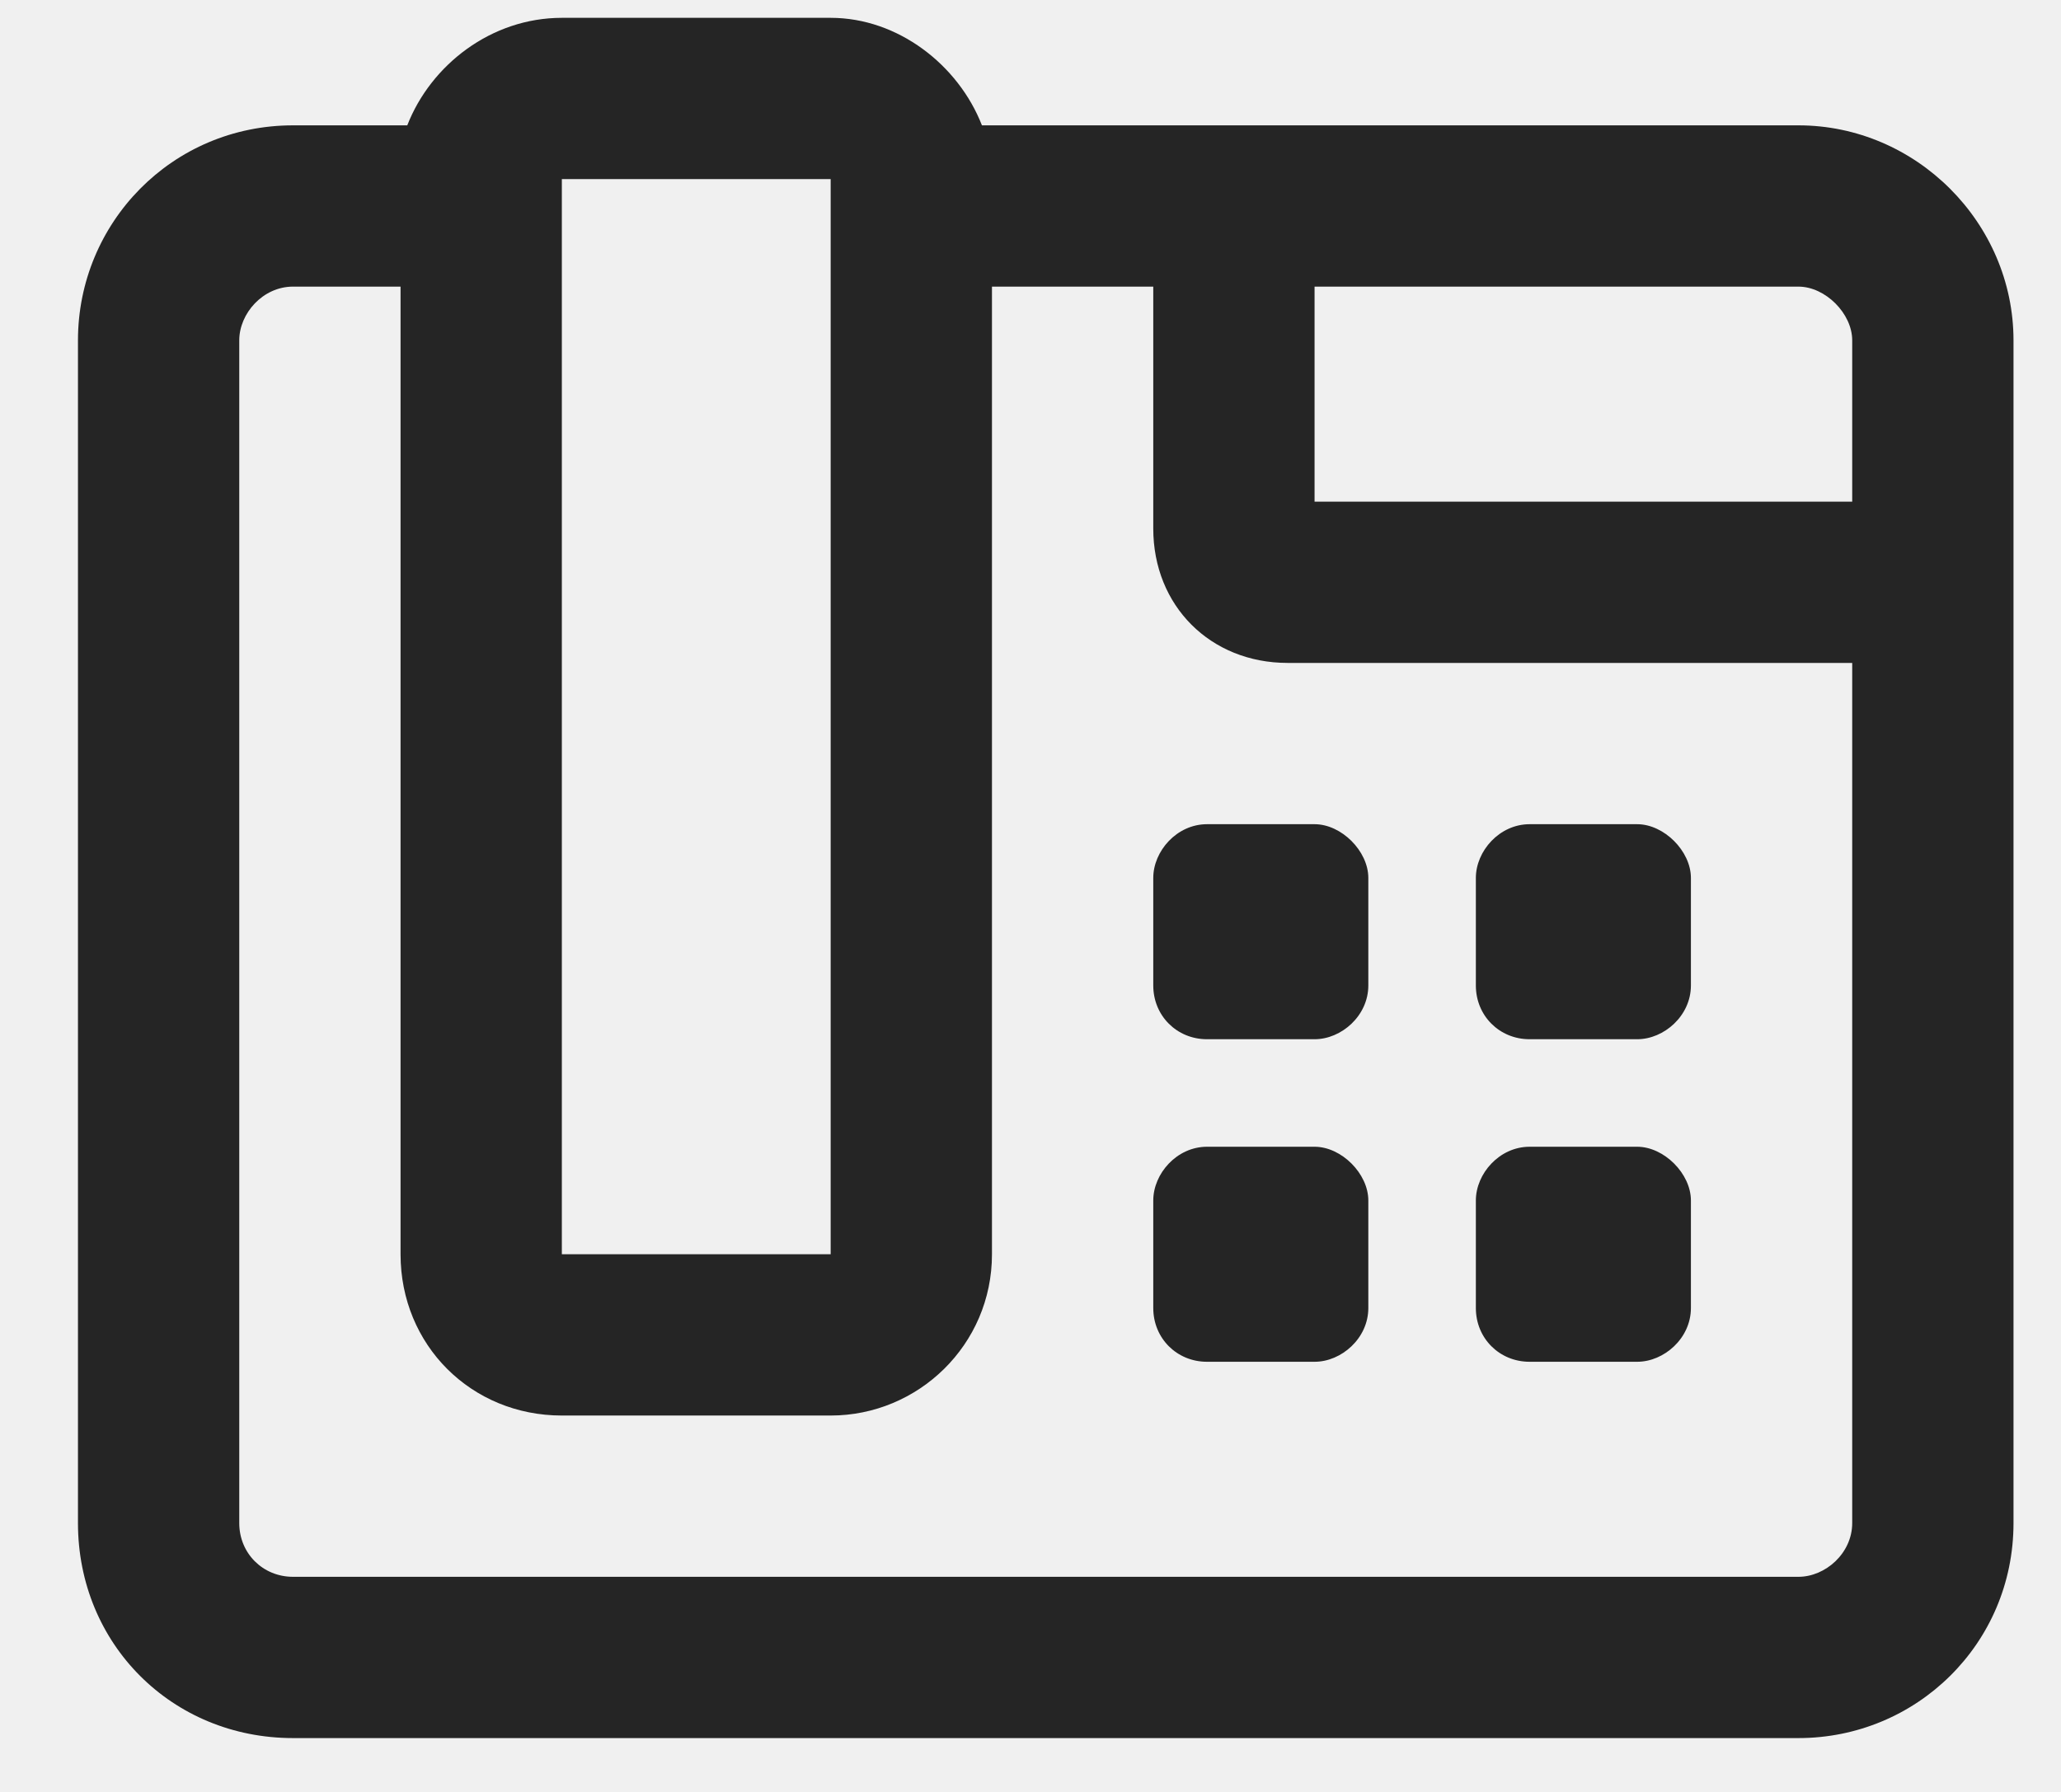
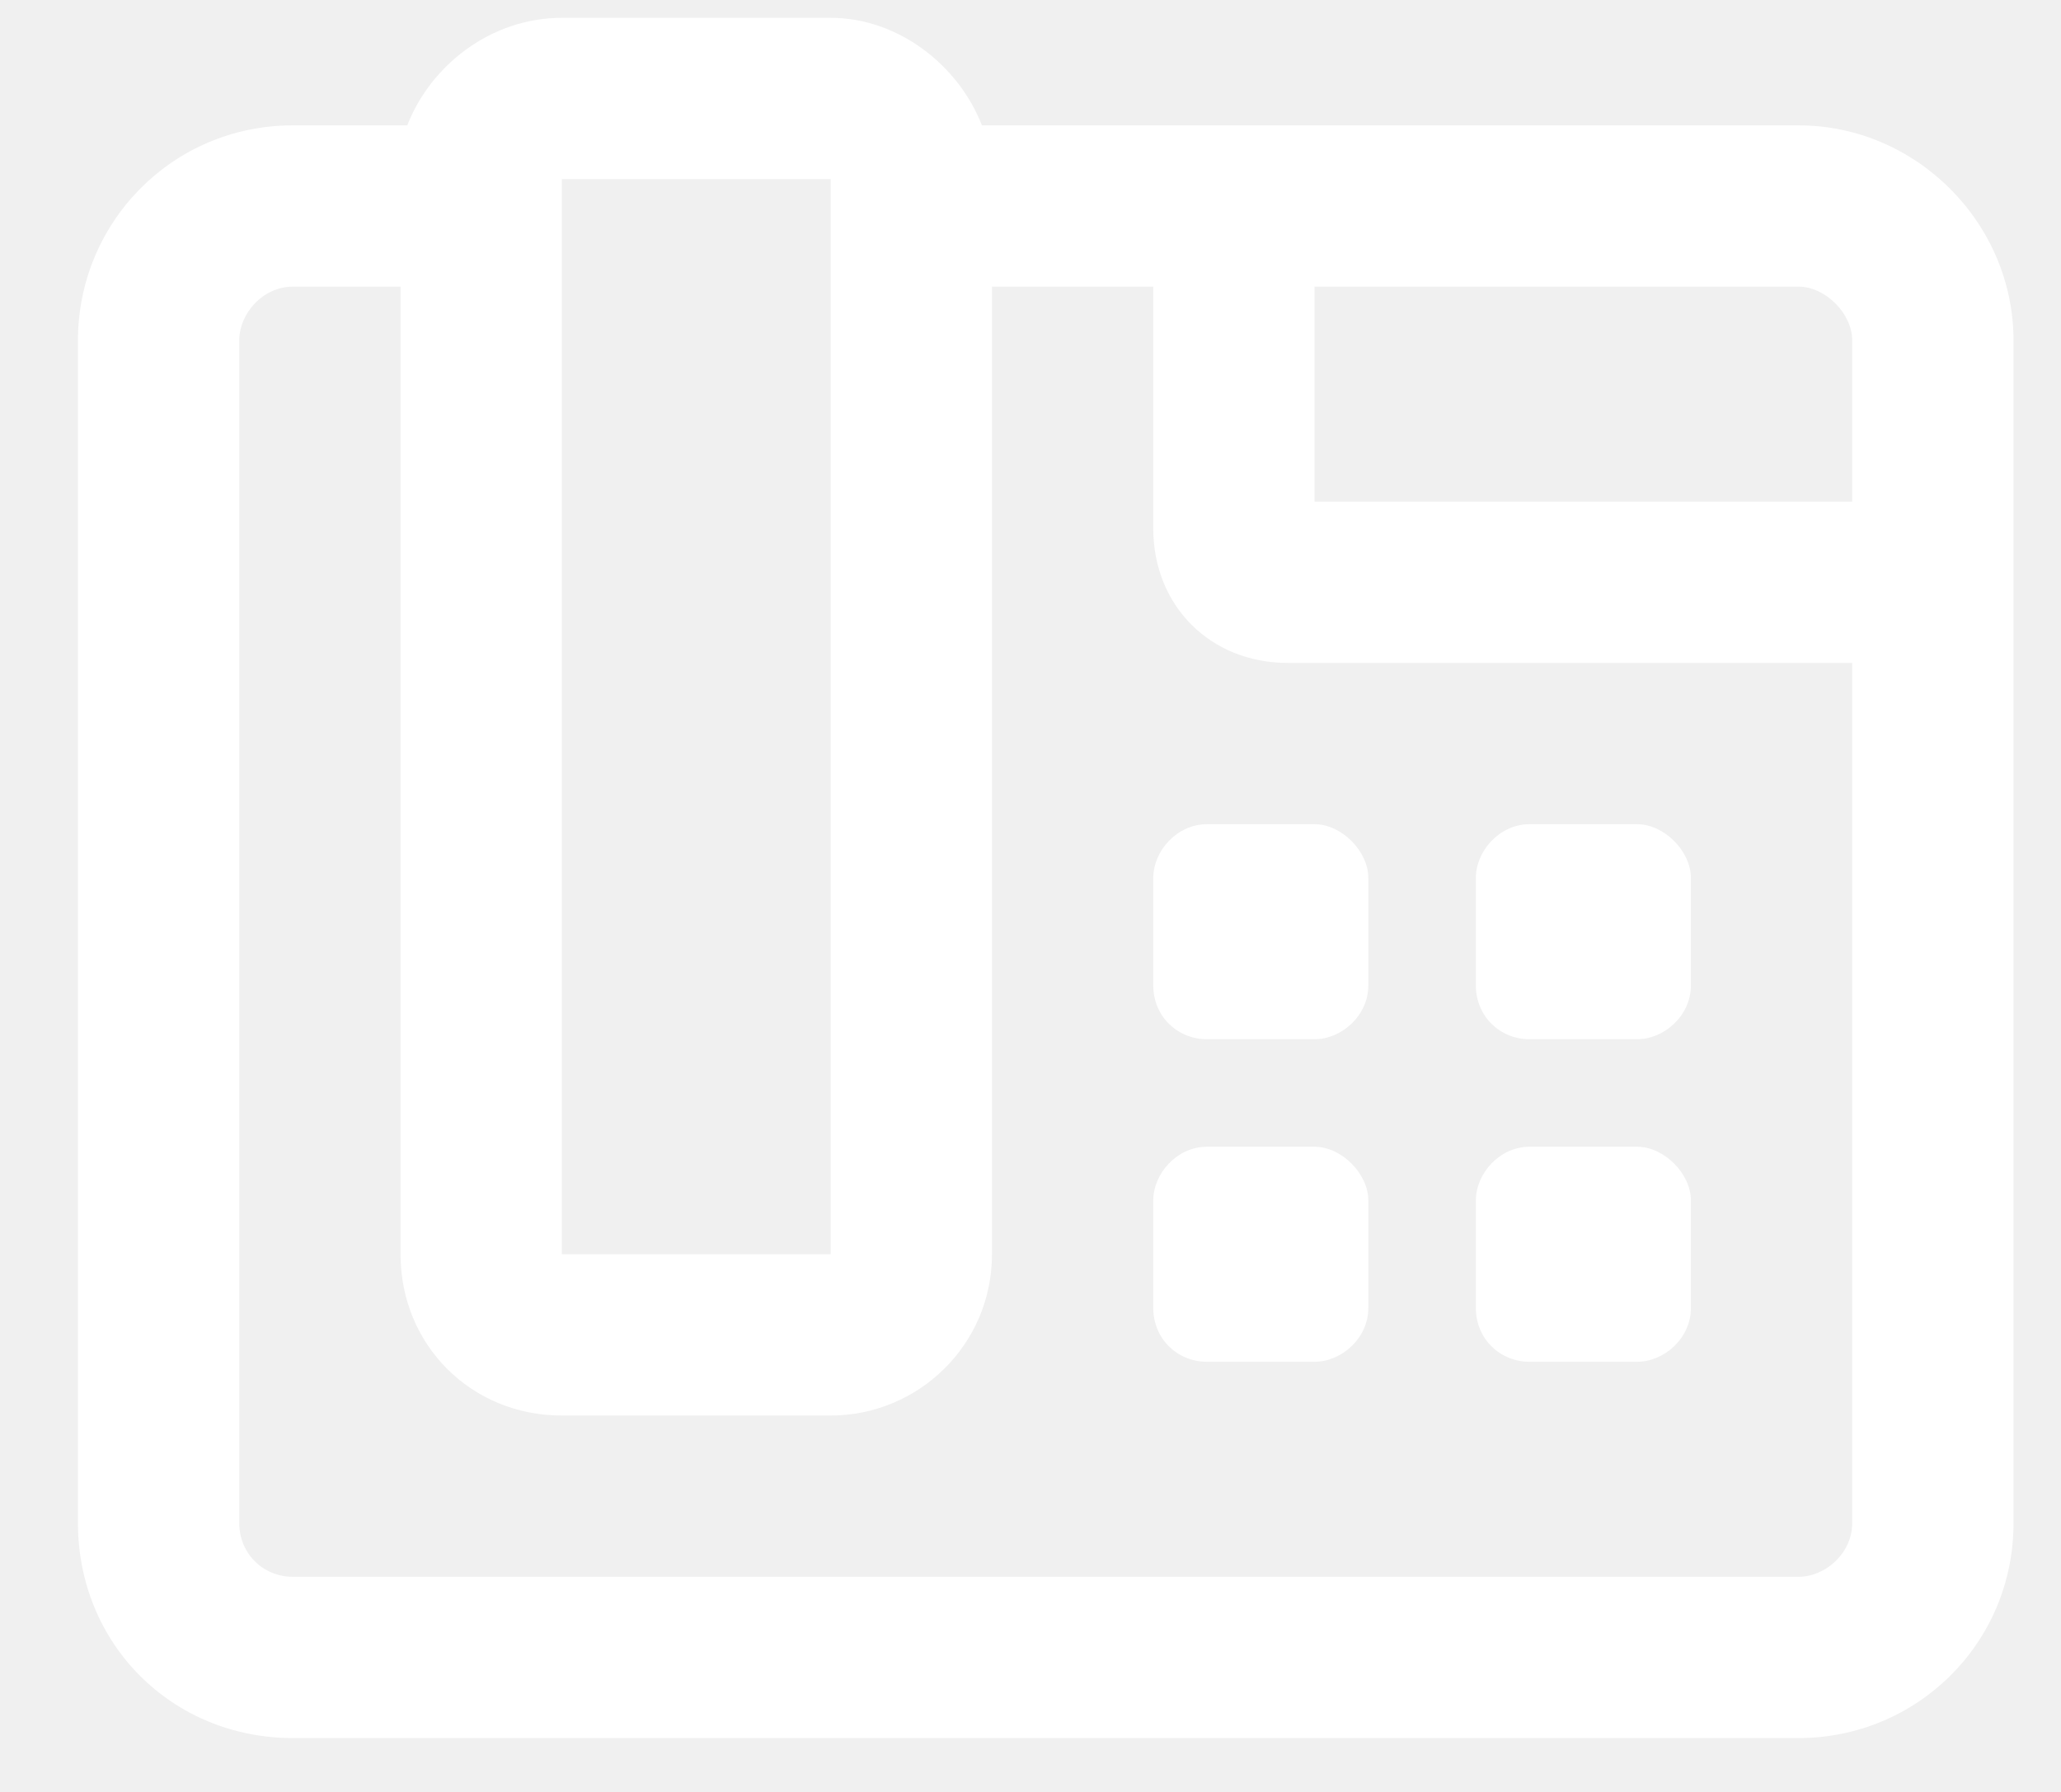
<svg xmlns="http://www.w3.org/2000/svg" width="23" height="20" viewBox="0 0 23 20" fill="none">
-   <path d="M14.67 12.799H13.47C13.133 12.799 12.87 13.099 12.87 13.399V14.599C12.87 14.937 13.133 15.199 13.47 15.199H14.67C14.97 15.199 15.27 14.937 15.27 14.599V13.399C15.27 13.099 14.97 12.799 14.67 12.799ZM12.87 9.799V10.999C12.87 11.337 13.133 11.599 13.47 11.599H14.67C14.97 11.599 15.27 11.337 15.27 10.999V9.799C15.27 9.499 14.97 9.199 14.67 9.199H13.47C13.133 9.199 12.87 9.499 12.87 9.799ZM17.07 15.199H18.27C18.57 15.199 18.87 14.937 18.87 14.599V13.399C18.87 13.099 18.57 12.799 18.27 12.799H17.07C16.733 12.799 16.47 13.099 16.47 13.399V14.599C16.47 14.937 16.733 15.199 17.07 15.199ZM17.07 11.599H18.27C18.57 11.599 18.87 11.337 18.87 10.999V9.799C18.87 9.499 18.57 9.199 18.27 9.199H17.07C16.733 9.199 16.47 9.499 16.47 9.799V10.999C16.47 11.337 16.733 11.599 17.07 11.599ZM20.07 1.399H10.958C10.695 0.724 10.02 0.199 9.27 0.199H6.27C5.483 0.199 4.808 0.724 4.545 1.399H3.27C1.92 1.399 0.87 2.487 0.87 3.799V16.999C0.87 18.349 1.92 19.399 3.27 19.399H20.07C21.383 19.399 22.47 18.349 22.47 16.999V3.799C22.47 2.487 21.383 1.399 20.07 1.399ZM6.27 1.999H9.27V13.999H6.27V1.999ZM20.67 16.999C20.67 17.337 20.37 17.599 20.07 17.599H3.27C2.933 17.599 2.67 17.337 2.67 16.999V3.799C2.67 3.499 2.933 3.199 3.27 3.199H4.47V13.999C4.47 15.012 5.258 15.799 6.27 15.799H9.27C10.245 15.799 11.07 15.012 11.07 13.999V3.199H12.87V5.899C12.87 6.762 13.508 7.399 14.37 7.399H20.67V16.999ZM20.67 5.599H14.67V3.199H20.07C20.37 3.199 20.67 3.499 20.67 3.799V5.599Z" fill="#252525" />
+   <path d="M14.67 12.799H13.47C13.133 12.799 12.87 13.099 12.87 13.399V14.599C12.87 14.937 13.133 15.199 13.47 15.199H14.67C14.97 15.199 15.27 14.937 15.27 14.599V13.399C15.27 13.099 14.97 12.799 14.67 12.799ZM12.87 9.799V10.999C12.87 11.337 13.133 11.599 13.47 11.599H14.67C14.97 11.599 15.27 11.337 15.27 10.999V9.799C15.27 9.499 14.97 9.199 14.67 9.199H13.47C13.133 9.199 12.87 9.499 12.87 9.799ZM17.07 15.199H18.27C18.57 15.199 18.87 14.937 18.87 14.599V13.399C18.87 13.099 18.57 12.799 18.27 12.799H17.07C16.733 12.799 16.47 13.099 16.47 13.399V14.599C16.47 14.937 16.733 15.199 17.07 15.199ZM17.07 11.599H18.27C18.57 11.599 18.87 11.337 18.87 10.999V9.799C18.87 9.499 18.57 9.199 18.27 9.199H17.07C16.733 9.199 16.47 9.499 16.47 9.799V10.999C16.47 11.337 16.733 11.599 17.07 11.599ZM20.07 1.399H10.958C10.695 0.724 10.02 0.199 9.27 0.199H6.27C5.483 0.199 4.808 0.724 4.545 1.399H3.27C1.92 1.399 0.87 2.487 0.87 3.799V16.999C0.87 18.349 1.92 19.399 3.27 19.399H20.07C21.383 19.399 22.47 18.349 22.47 16.999V3.799C22.47 2.487 21.383 1.399 20.07 1.399ZM6.27 1.999H9.27V13.999H6.27V1.999ZM20.67 16.999C20.67 17.337 20.37 17.599 20.07 17.599H3.27C2.933 17.599 2.67 17.337 2.67 16.999V3.799C2.67 3.499 2.933 3.199 3.27 3.199H4.47V13.999C4.47 15.012 5.258 15.799 6.27 15.799H9.27C10.245 15.799 11.07 15.012 11.07 13.999V3.199H12.87V5.899C12.87 6.762 13.508 7.399 14.37 7.399H20.67V16.999ZM20.67 5.599H14.67V3.199H20.07C20.37 3.199 20.67 3.499 20.67 3.799V5.599Z" fill="#fff" />
</svg>
